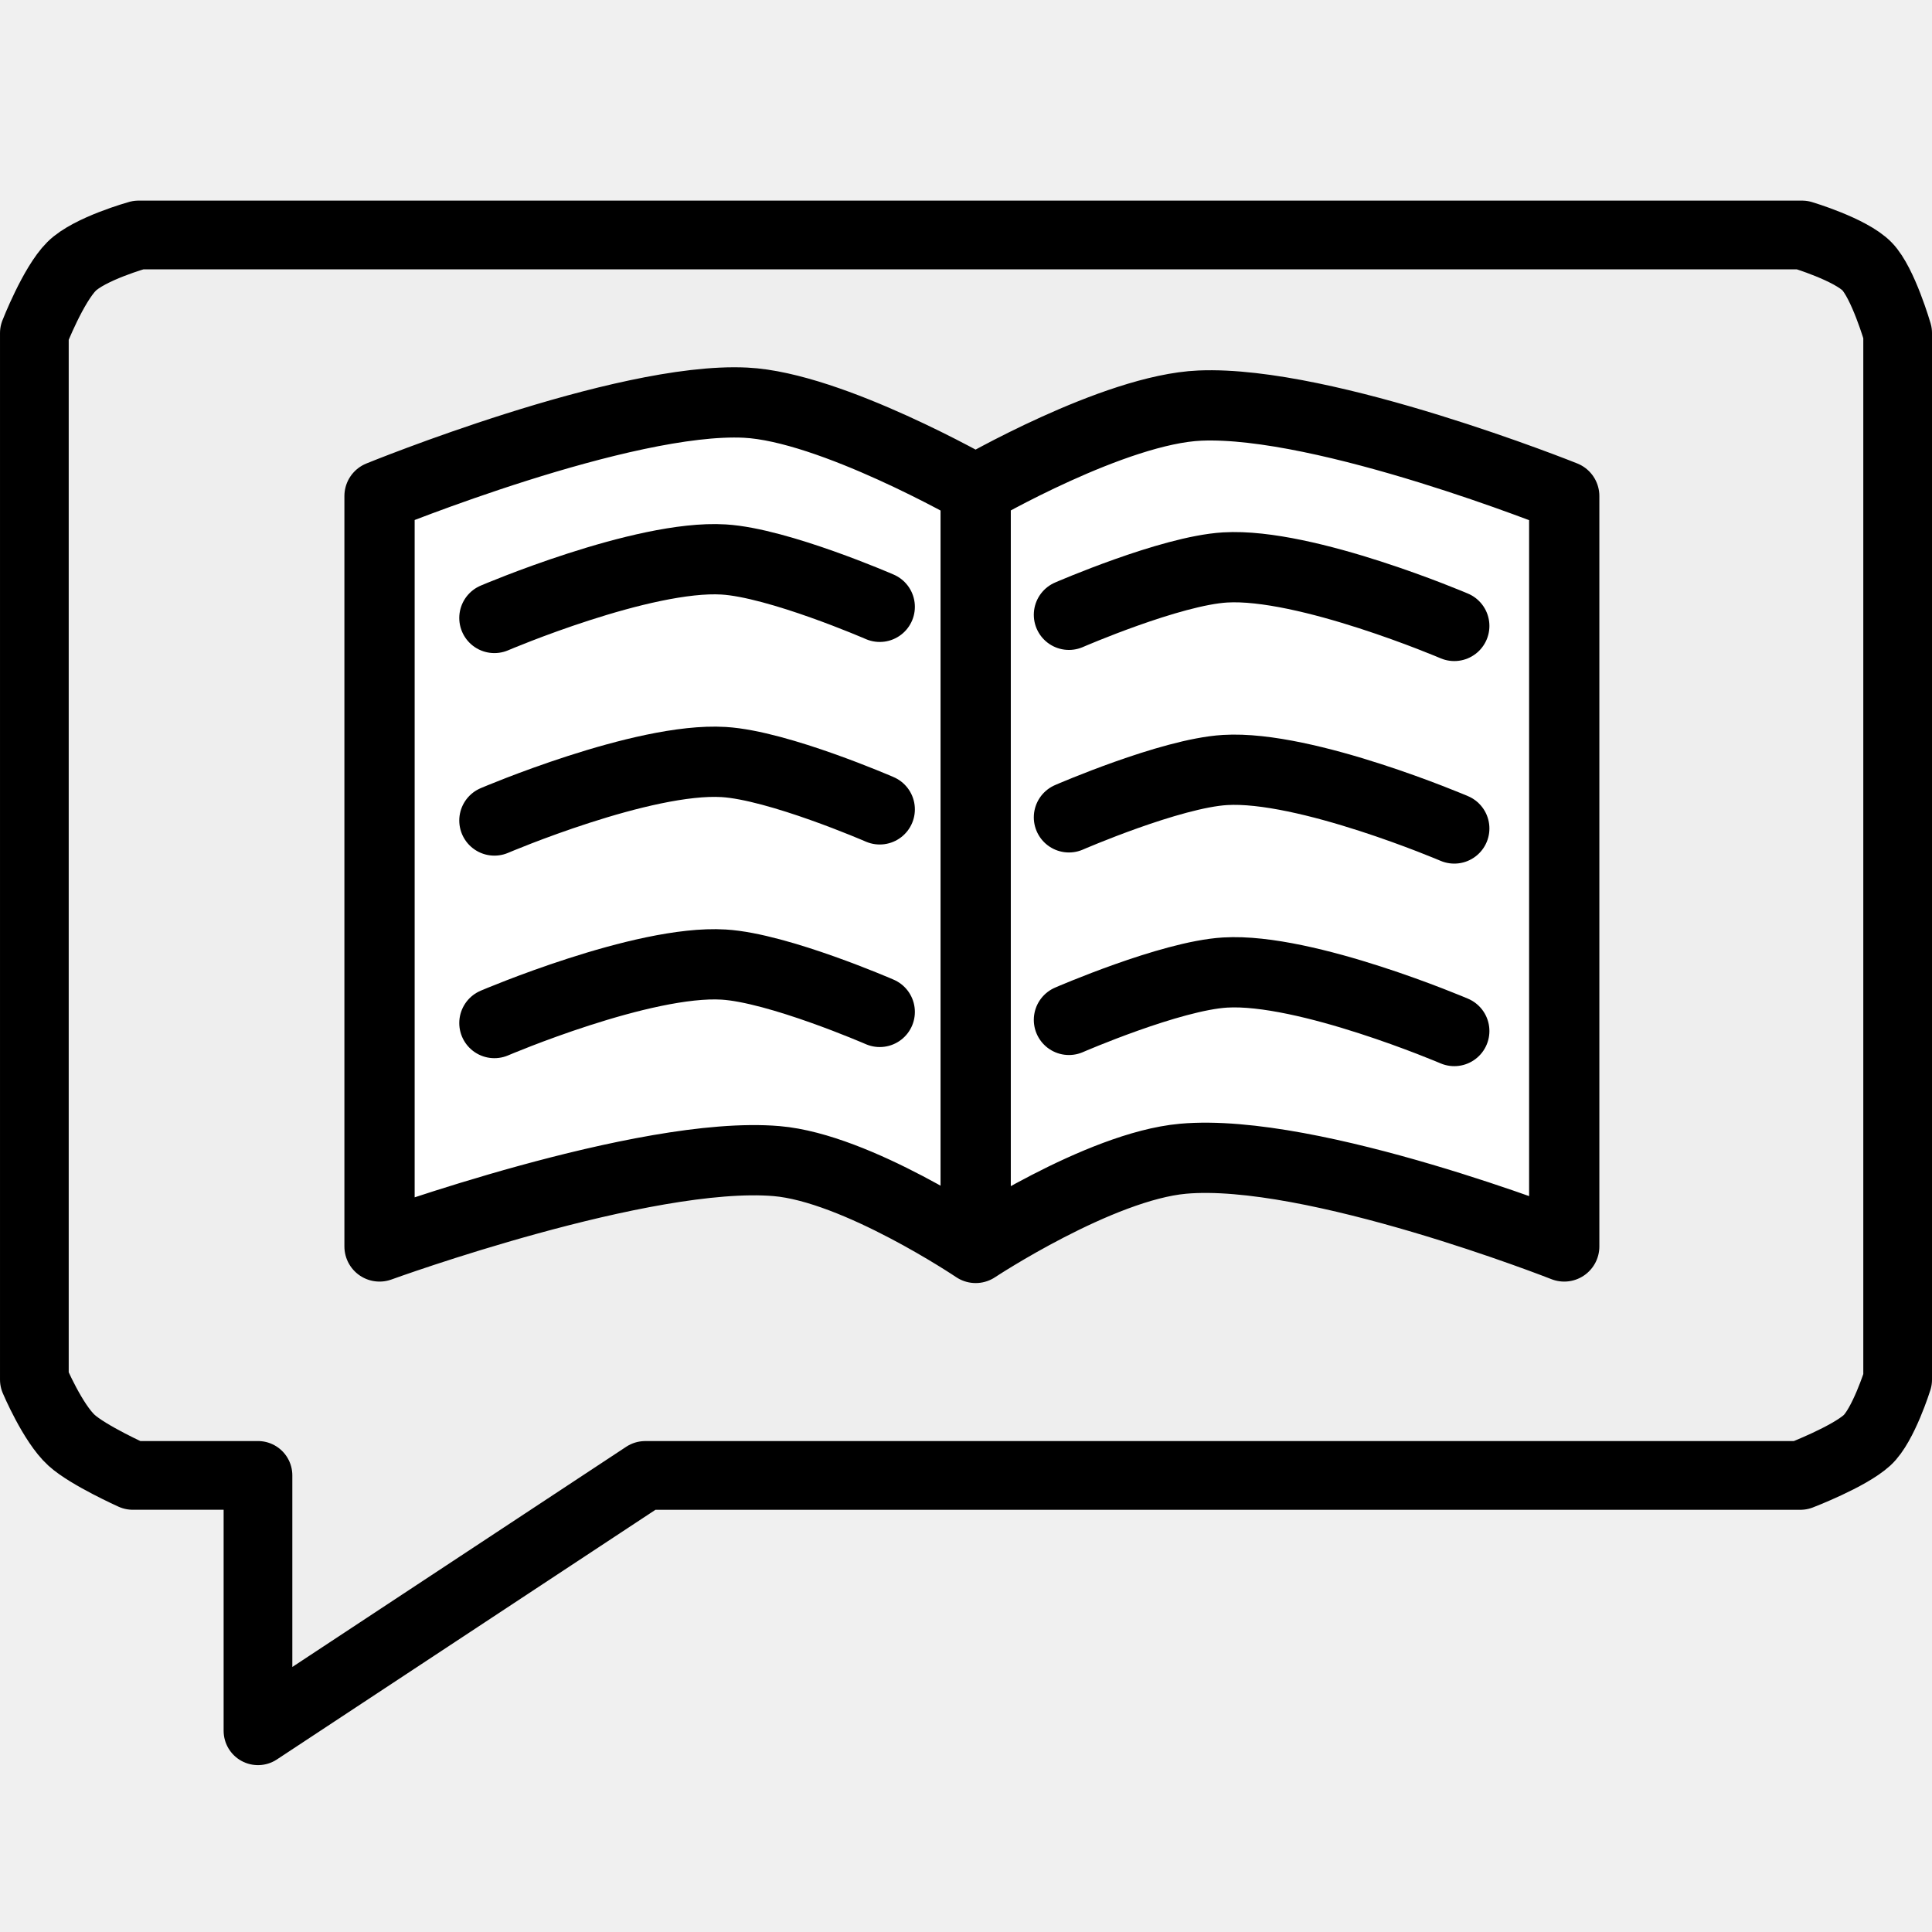
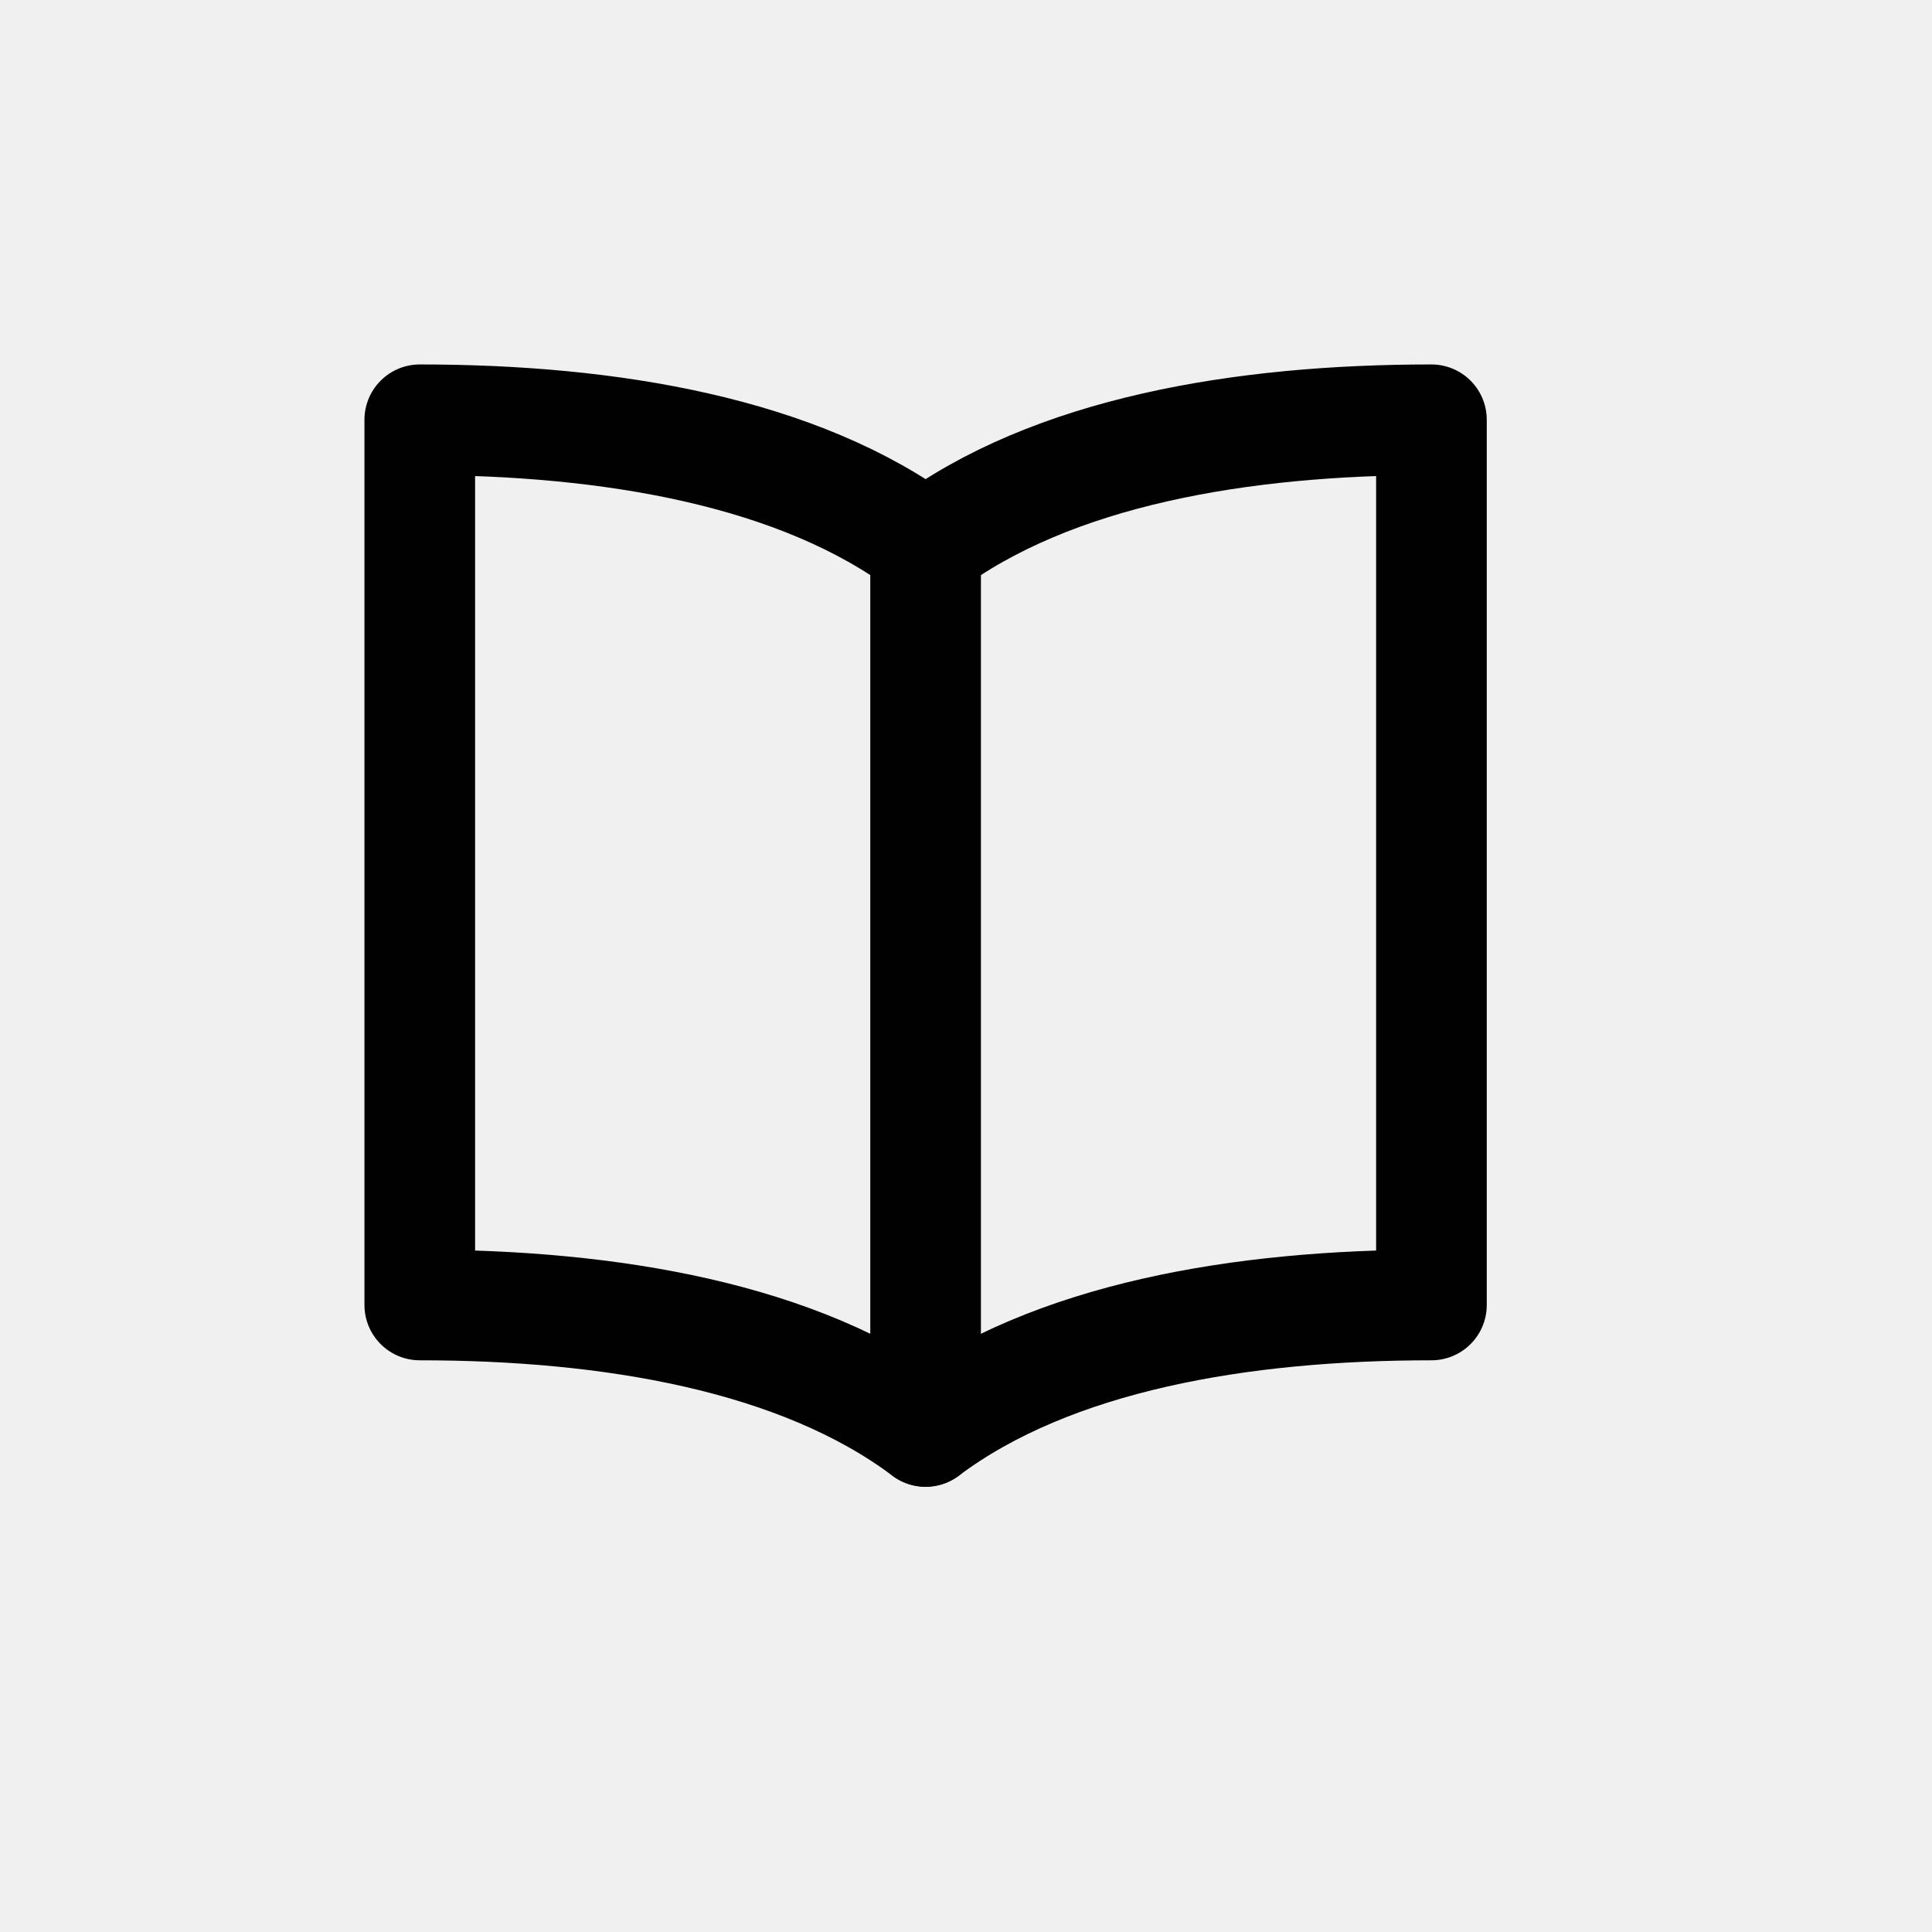
- <svg xmlns="http://www.w3.org/2000/svg" height="55px" viewBox="0 0 55 55" width="55px" stroke-linecap="round" stroke-linejoin="round" stroke-width="3.5" stroke="#000" fill="#eee">
-   <g transform="translate(0.617125,-0.0194526)" id="g3913">
-     <path d="m 6.727,49.291 0,-7.27 -3.566,0 c 0,0 -1.268,-0.57 -1.742,-1.001 C 0.884,40.533 0.361,39.295 0.361,39.295 l 0,-29.794 c 0,0 0.536,-1.375 1.058,-1.897 0.505,-0.505 1.905,-0.895 1.905,-0.895 l 47.362,0 c 0,0 1.374,0.409 1.848,0.895 0.456,0.468 0.871,1.897 0.871,1.897 l 0,29.794 c 0,0 -0.408,1.303 -0.871,1.726 -0.517,0.472 -1.897,1.001 -1.897,1.001 l -32.888,0 z" id="path3058" style="fill:#eee;fill-opacity:1;stroke:#000;stroke-width:1.956;stroke-linecap:round;stroke-linejoin:round;stroke-miterlimit:4;stroke-opacity:1;stroke-dasharray:none" />
-     <g transform="translate(70.71429,-36.06046)" id="g3884">
-       <path d="m -43.556,50.021 0,21.585 0,0 0,0 m -16.971,-0.042 0,-21.362 c 0,0 6.935,-2.831 10.421,-2.659 2.435,0.12 6.55,2.478 6.55,2.478 0,0 3.948,-2.292 6.384,-2.395 3.584,-0.151 10.371,2.576 10.371,2.576 l 0,21.362 c 0,0 -7.175,-2.828 -10.854,-2.497 -2.388,0.215 -5.901,2.539 -5.901,2.539 0,0 -3.381,-2.279 -5.668,-2.472 -3.755,-0.317 -11.303,2.43 -11.303,2.43 z" id="path3881" style="fill:#ffffff;fill-opacity:1;stroke:#000;stroke-width:2;stroke-linecap:round;stroke-linejoin:round;stroke-miterlimit:4;stroke-opacity:1;stroke-dasharray:none" />
-       <path d="m -57.257,65.204 c 0,0 4.22,-1.804 6.525,-1.665 1.561,0.094 4.445,1.348 4.445,1.348" id="path3062" style="fill:none;stroke:#000;stroke-width:2;stroke-linecap:round;stroke-linejoin:miter;stroke-miterlimit:4;stroke-opacity:1;stroke-dasharray:none" />
-       <path d="m -57.257,59.438 c 0,0 4.22,-1.804 6.525,-1.665 1.561,0.094 4.445,1.348 4.445,1.348" id="path3062-4" style="fill:none;stroke:#000;stroke-width:2;stroke-linecap:round;stroke-linejoin:miter;stroke-miterlimit:4;stroke-opacity:1;stroke-dasharray:none" />
-       <path d="m -57.257,53.672 c 0,0 4.22,-1.804 6.525,-1.665 1.561,0.094 4.445,1.348 4.445,1.348" id="path3062-2" style="fill:none;stroke:#000;stroke-width:2;stroke-linecap:round;stroke-linejoin:miter;stroke-miterlimit:4;stroke-opacity:1;stroke-dasharray:none" />
-       <path d="m -29.931,65.431 c 0,0 -4.22,-1.804 -6.525,-1.665 -1.561,0.094 -4.445,1.348 -4.445,1.348" id="path3062-0" style="fill:none;stroke:#000;stroke-width:2;stroke-linecap:round;stroke-linejoin:miter;stroke-miterlimit:4;stroke-opacity:1;stroke-dasharray:none" />
-       <path d="m -29.931,59.665 c 0,0 -4.22,-1.804 -6.525,-1.665 -1.561,0.094 -4.445,1.348 -4.445,1.348" id="path3062-4-4" style="fill:none;stroke:#000;stroke-width:2;stroke-linecap:round;stroke-linejoin:miter;stroke-miterlimit:4;stroke-opacity:1;stroke-dasharray:none" />
-       <path d="m -29.931,53.899 c 0,0 -4.22,-1.804 -6.525,-1.665 -1.561,0.094 -4.445,1.348 -4.445,1.348" id="path3062-2-2" style="fill:none;stroke:#000;stroke-width:2;stroke-linecap:round;stroke-linejoin:miter;stroke-miterlimit:4;stroke-opacity:1;stroke-dasharray:none" />
-     </g>
-   </g>
-   <g transform="translate(0,-45)" id="quote" style="display:none">
-     <polygon points="11.119,16.378 11.119,50.713 29.547,77.188 42.673,67.431 31.152,50.713 45.454,50.713 45.454,16.378 " id="polygon5" style="display:inline" />
-     <polygon points="53.192,16.378 53.192,50.713 71.621,77.188 84.747,67.431 73.226,50.713 87.528,50.713 87.528,16.378 " id="polygon7" style="display:inline" />
+ <svg xmlns="http://www.w3.org/2000/svg" enable-background="new 0 0 55 55" height="55px" version="1.1" viewBox="0 0 55 55" width="55px" xml:space="preserve">
+   <g id="activity-story" transform="translate(4.75 4.75) scale(1.8)" fill="none" stroke="#010101" stroke-width="1.75" stroke-linecap="round" stroke-linejoin="round">
+     <path d="M12 6c-2-1.5-5-2-8-2v14c3 0 6 .5 8 2 2-1.5 5-2 8-2V4c-3 0-6 .5-8 2z" />
+     <path d="M12 6v14" />
  </g>
</svg>
